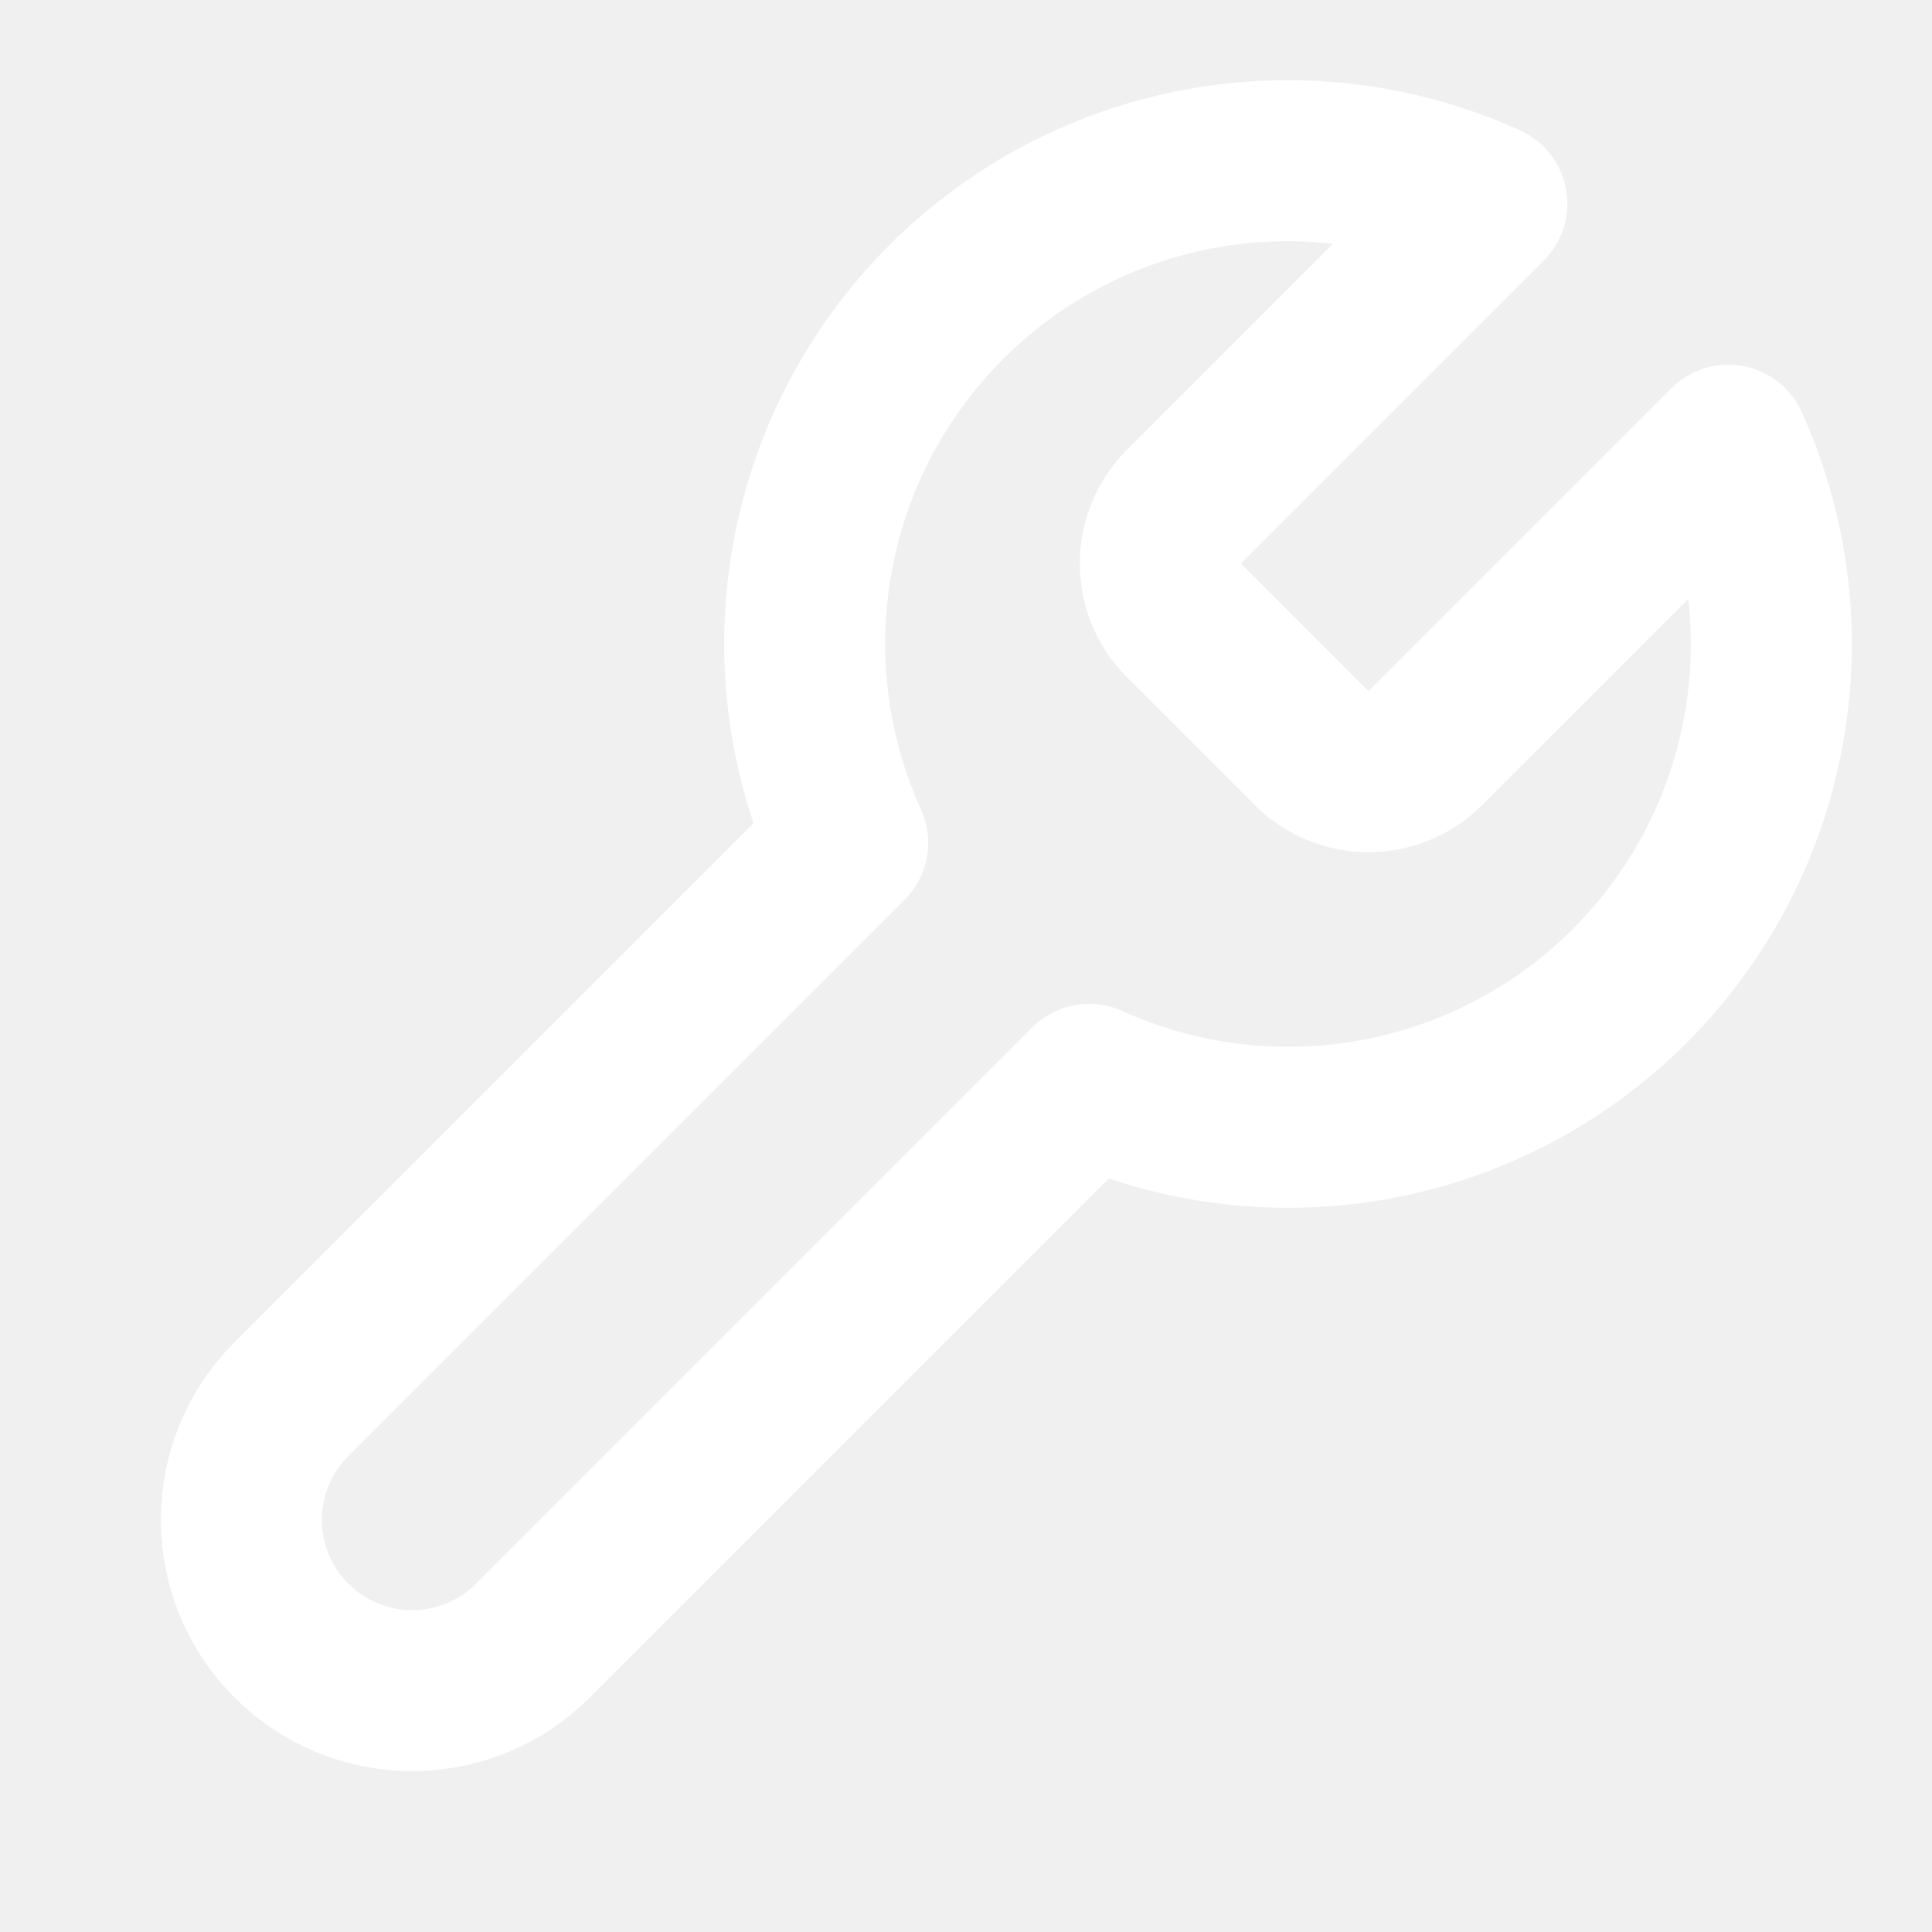
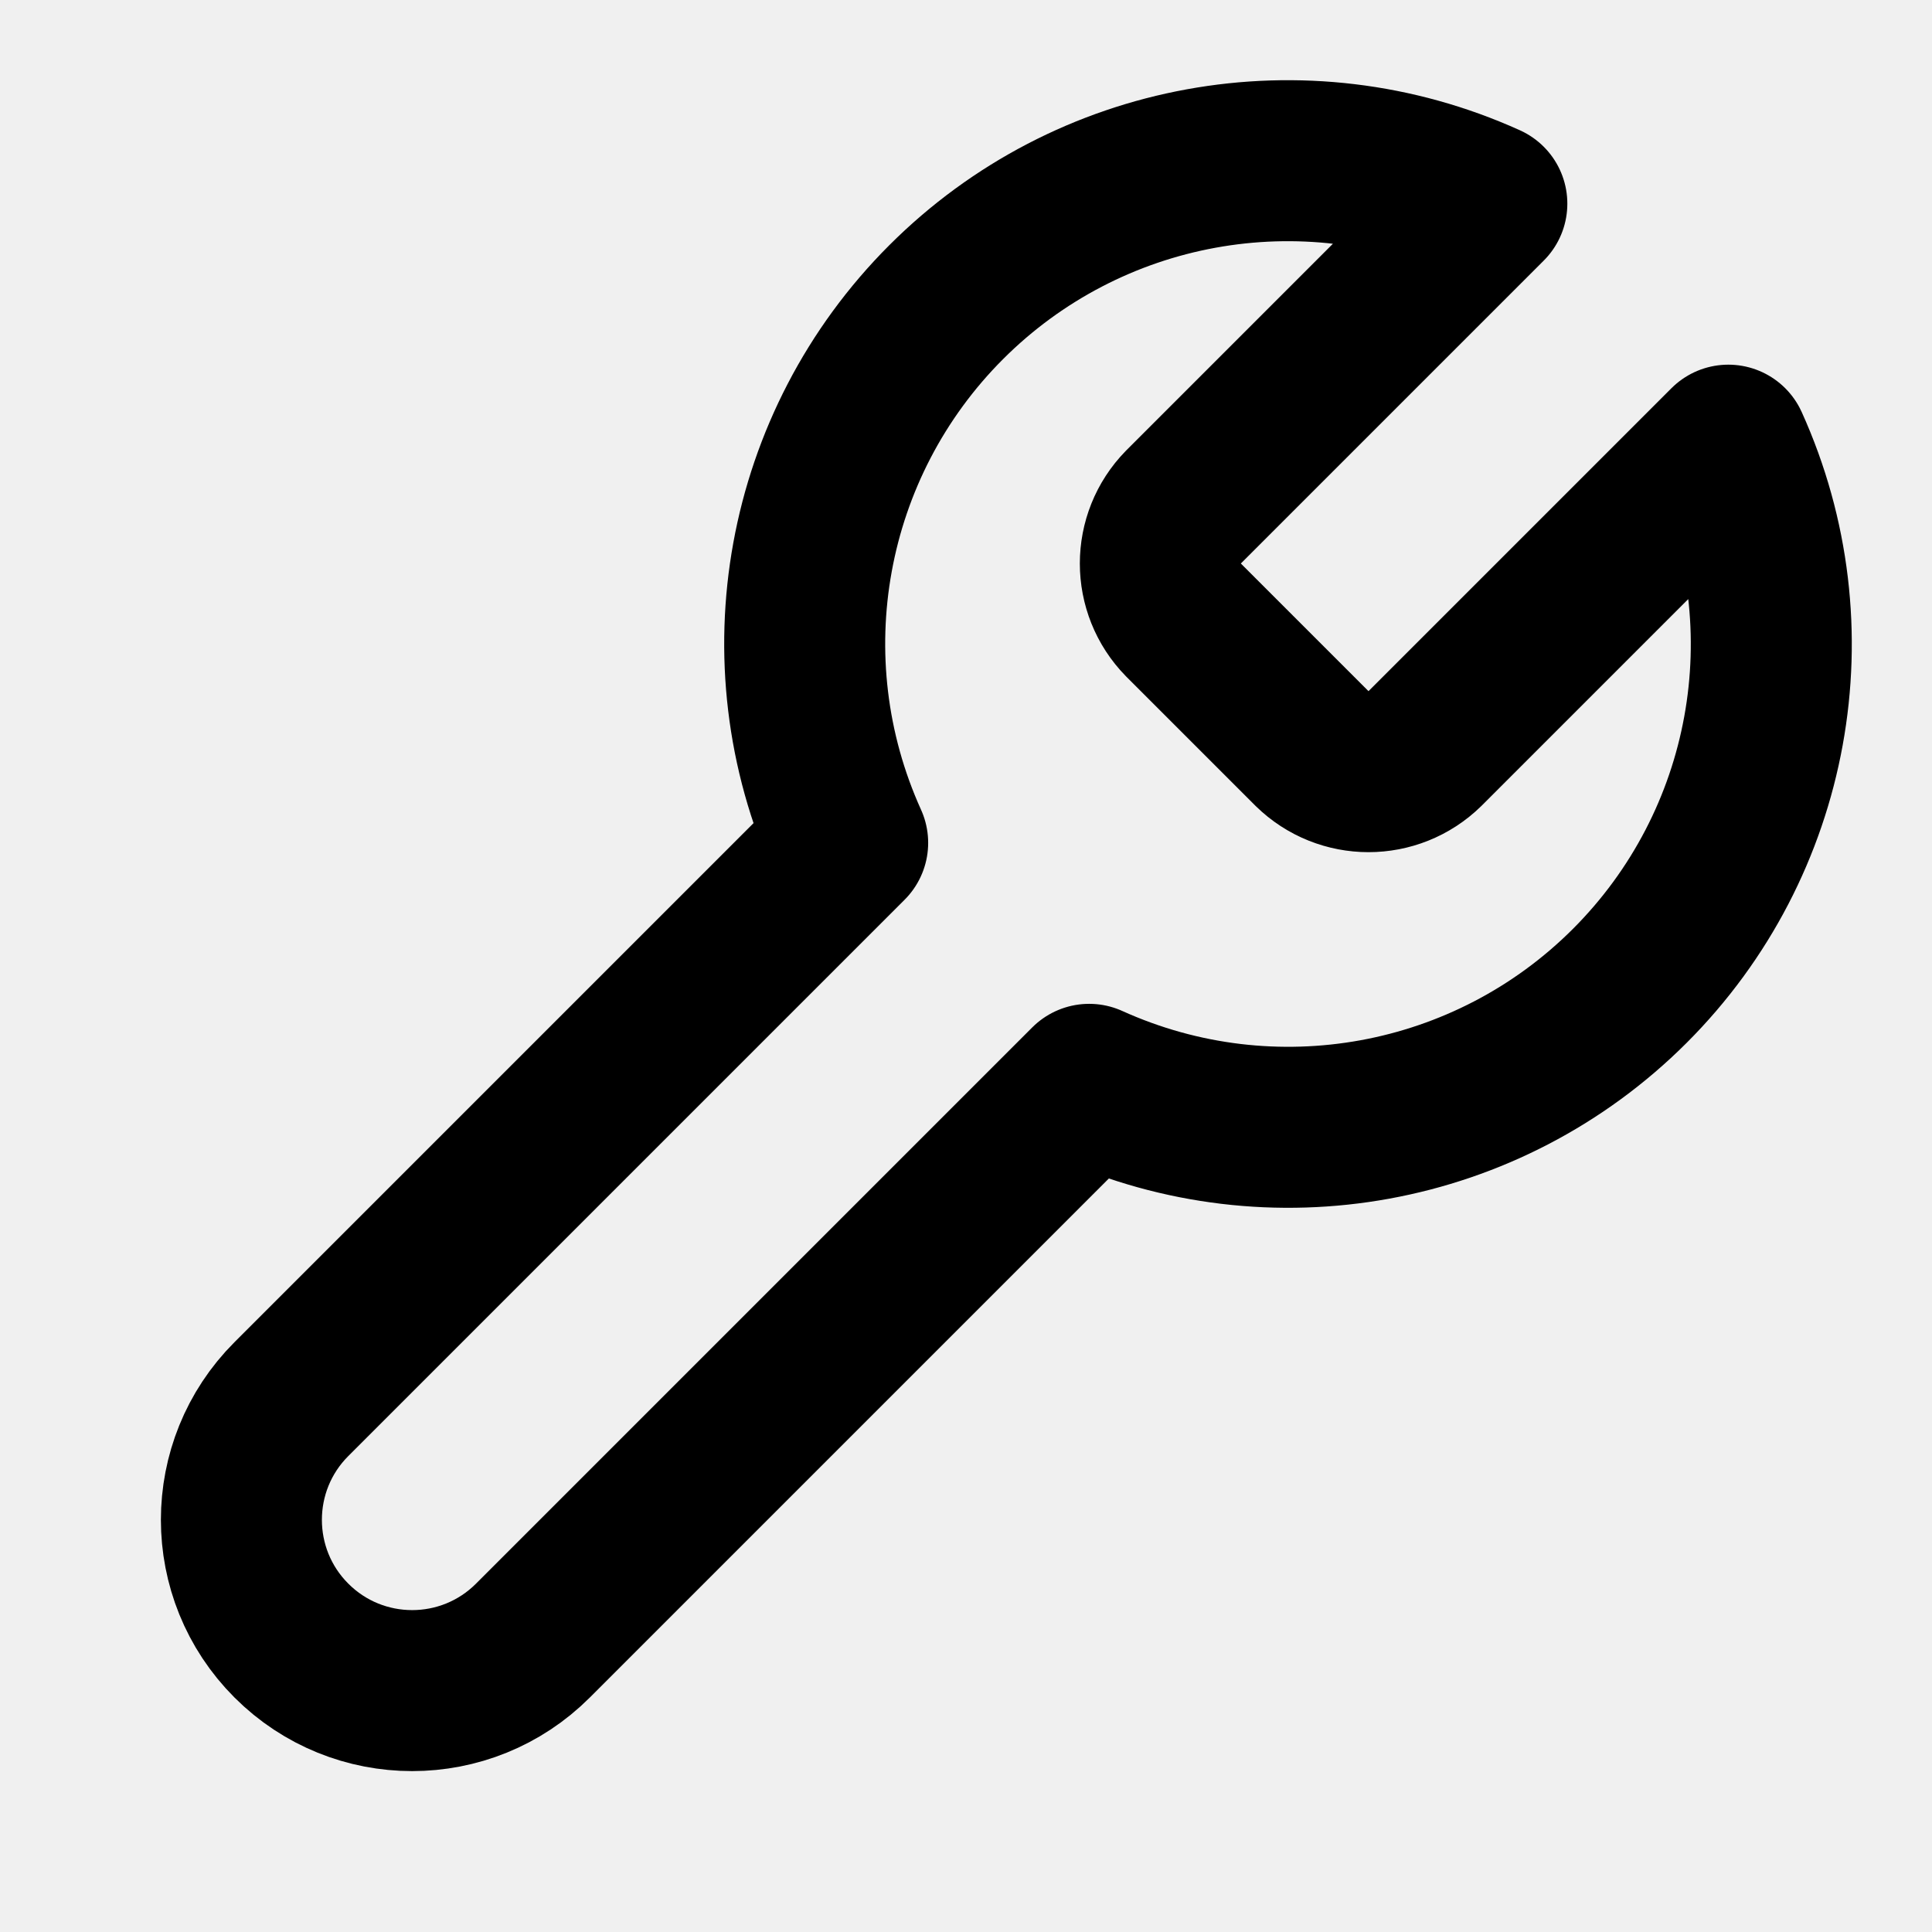
- <svg xmlns="http://www.w3.org/2000/svg" width="24" height="24" viewBox="0 0 24 24" fill="none" stroke="white" stroke-width="2" stroke-linecap="round" stroke-linejoin="round" class="feather feather-tool">
+ <svg xmlns="http://www.w3.org/2000/svg" id="tool" width="24" height="24" viewBox="0 0 24 24" fill="none" stroke="currentColor" stroke-width="2" stroke-linecap="round" stroke-linejoin="round" class="feather feather-tool">
  <path d="M14.7 6.3a1 1 0 0 0 0 1.4l1.6 1.6a1 1 0 0 0 1.4 0l3.77-3.77a6 6 0 0 1-7.94 7.94l-6.91 6.91a2.12 2.12 0 0 1-3-3l6.91-6.91a6 6 0 0 1 7.94-7.94l-3.76 3.76z" />
</svg>
